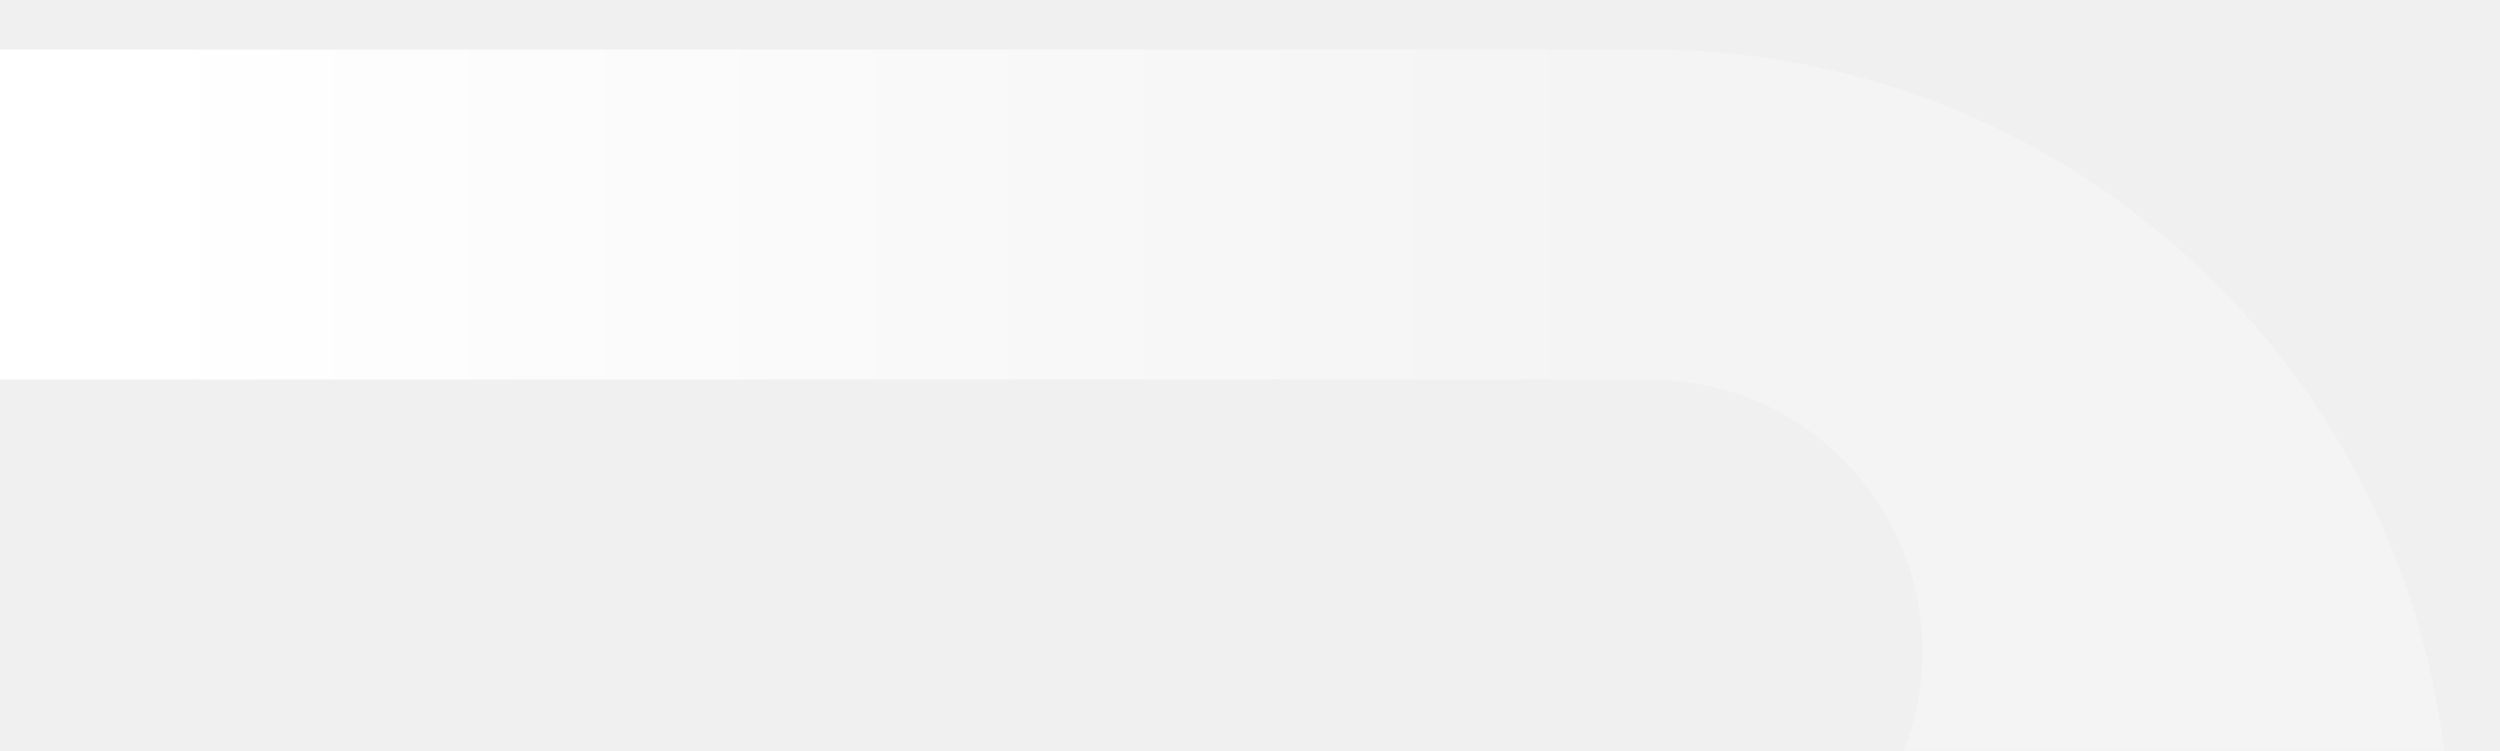
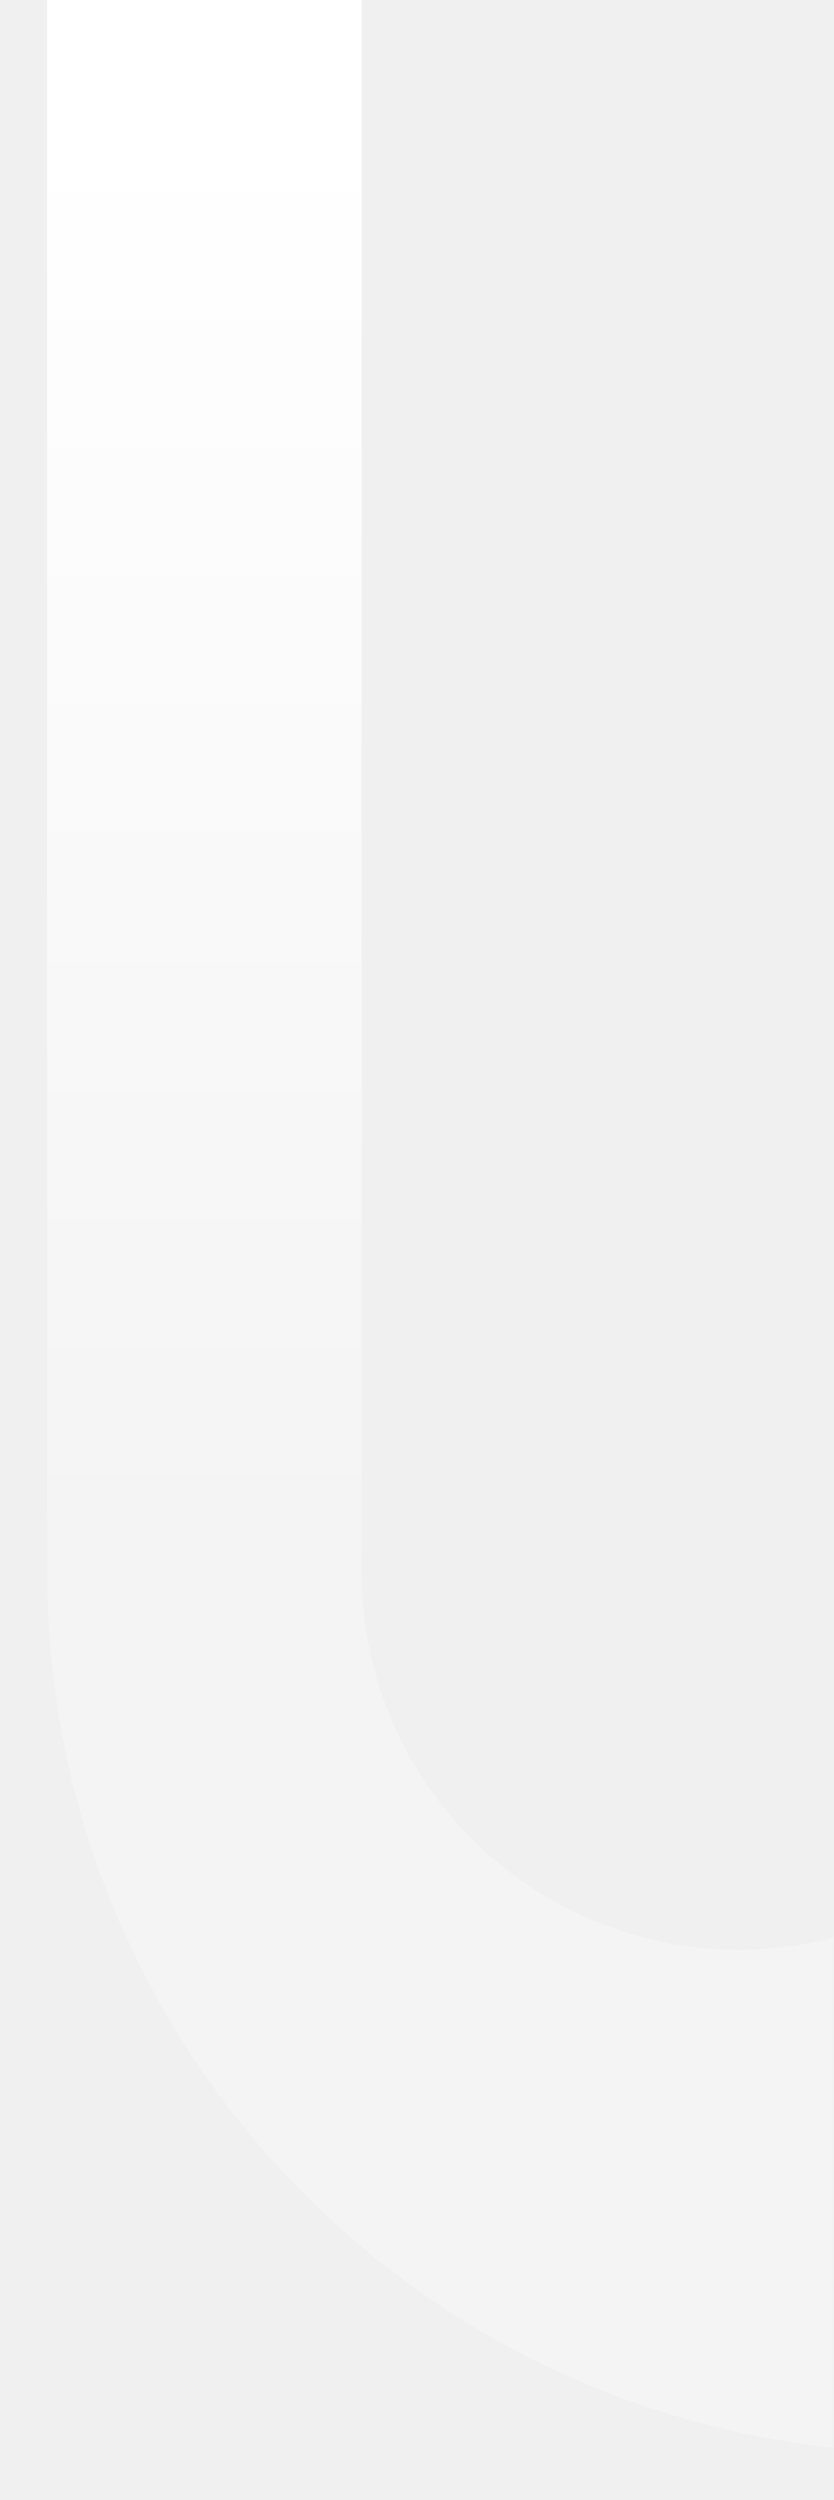
- <svg xmlns="http://www.w3.org/2000/svg" viewBox="12 -7.8 15.15 4.55" fill="#fff">
+ <svg xmlns="http://www.w3.org/2000/svg" viewBox="-1.3 14 5.3 15.9" fill="#fff">
  <defs>
-     <linearGradient id="moonfall-upper-descent" gradientUnits="userSpaceOnUse" x1="12.8" y1="0" x2="22" y2="0">
+     <linearGradient id="moonfall-upper-descent" gradientUnits="userSpaceOnUse" x1="0" y1="14.8" x2="0" y2="24">
      <stop offset="0" stop-color="#fff" />
      <stop offset="1" stop-color="#fff" stop-opacity="0.25" />
    </linearGradient>
  </defs>
-   <path fill="url(#moonfall-upper-descent)" d="M 12 -7.5 H 22 A 4.85 4.85 0 0 1 26.813 -3.25 H 23.537 A 1.65 1.65 0 0 0 22 -5.5 H 12 Z" />
+   <path fill="url(#moonfall-upper-descent)" d="M -1 14 V 24 A 5.6 5.6 0 0 0 4 29.568 V 26.324 A 2.4 2.4 0 0 1 1 24 V 14 Z" />
</svg>
